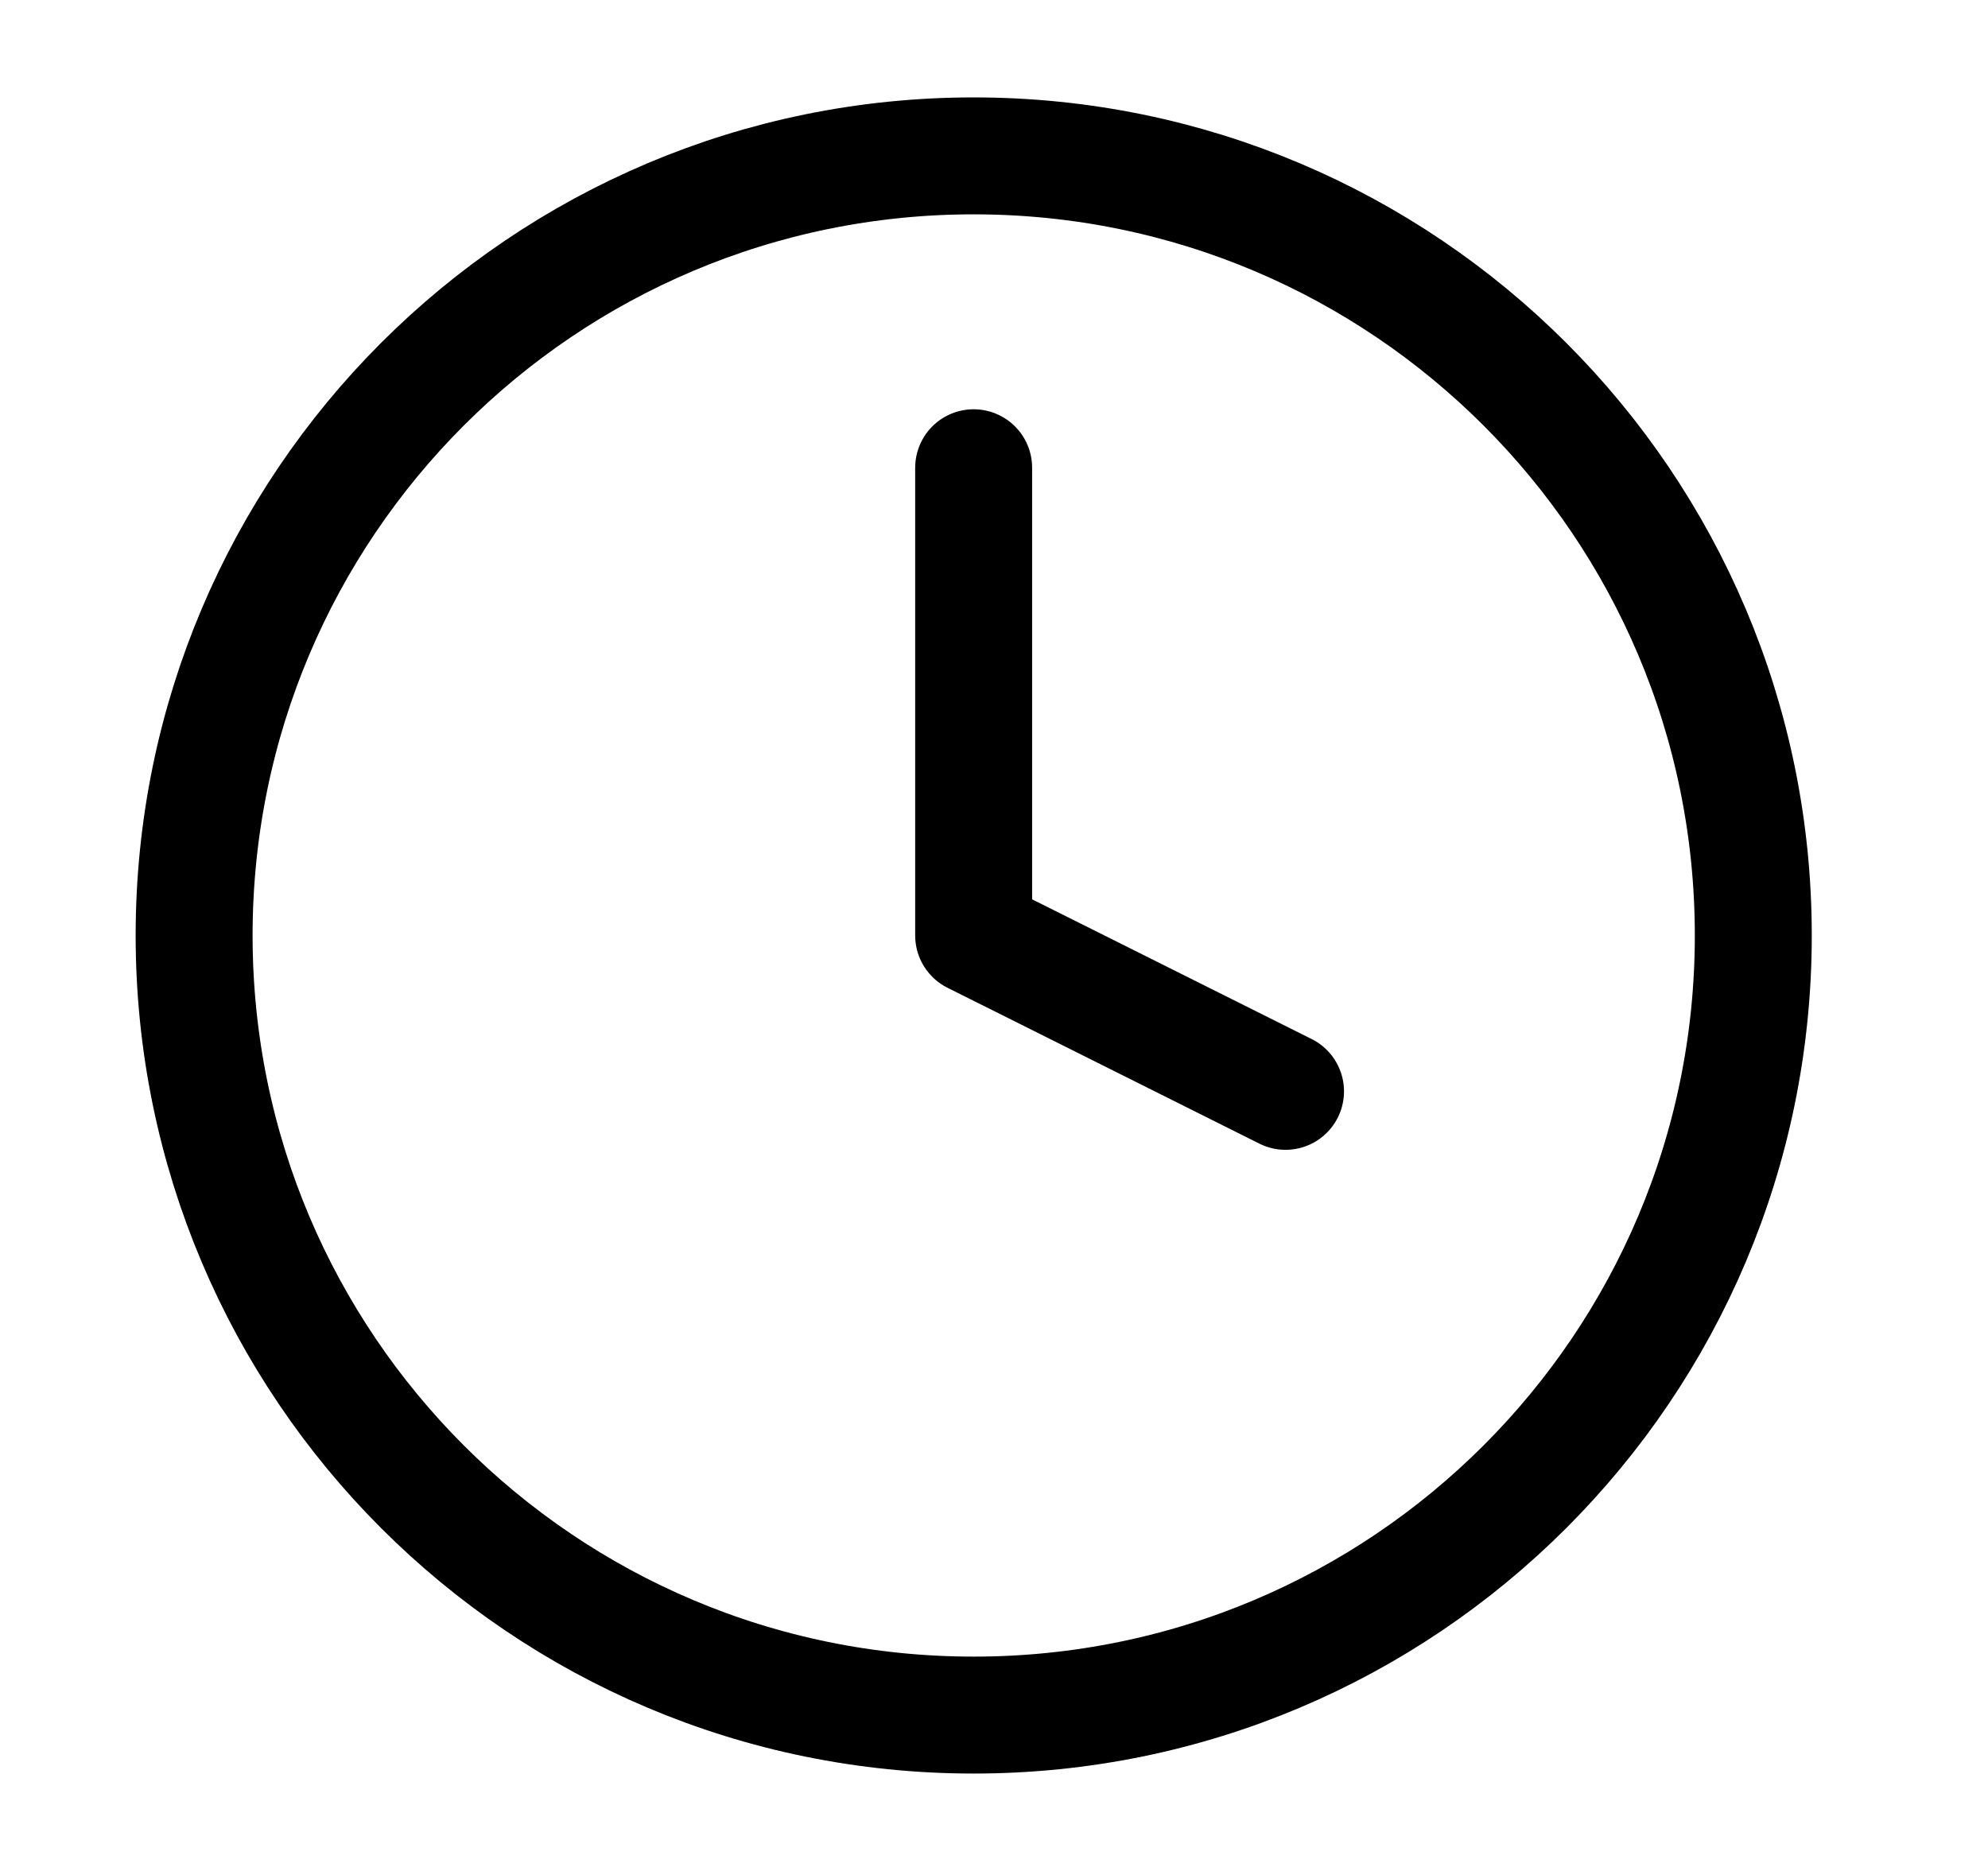
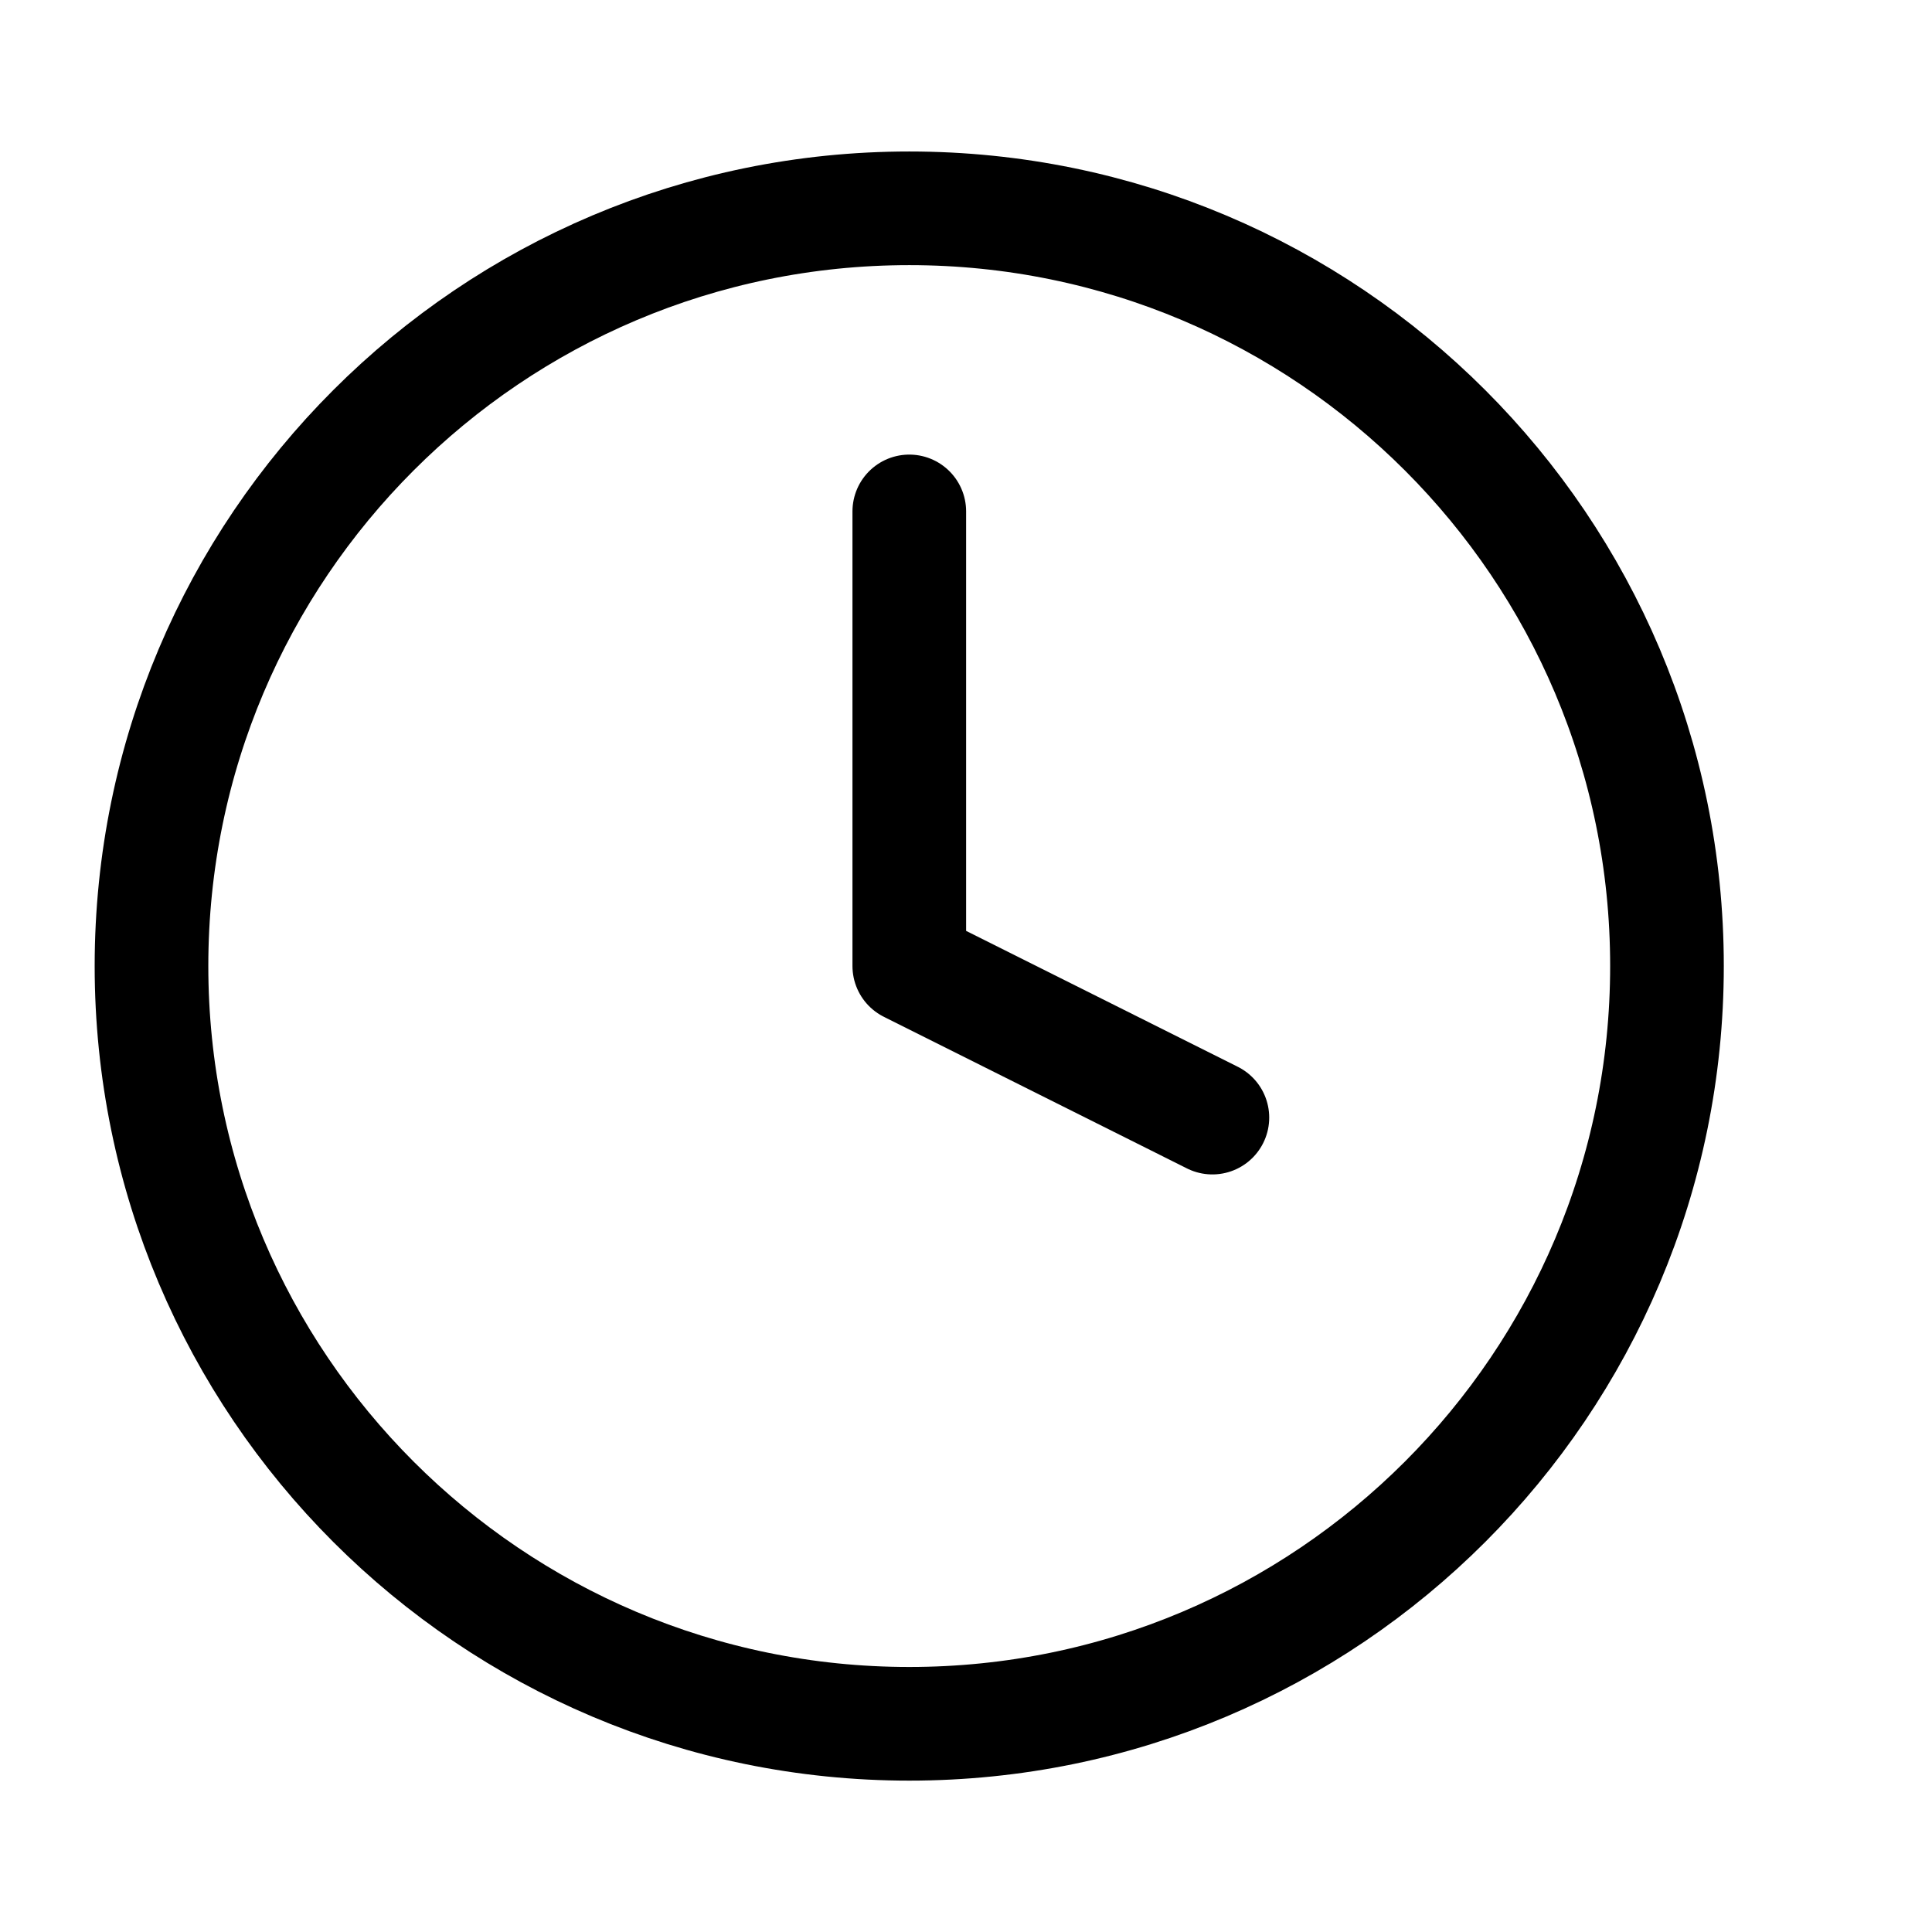
- <svg xmlns="http://www.w3.org/2000/svg" width="17" height="16" viewBox="0 0 17 16" fill="none">
-   <path d="M8.326 14.667C12.008 14.667 14.993 11.682 14.993 8C14.993 4.318 12.008 1.333 8.326 1.333C4.644 1.333 1.66 4.318 1.66 8C1.66 11.682 4.644 14.667 8.326 14.667Z" stroke="currentColor" stroke-linecap="round" stroke-linejoin="round" />
-   <path d="M8.326 4V8L10.993 9.333" stroke="currentColor" stroke-linecap="round" stroke-linejoin="round" />
+ <svg xmlns="http://www.w3.org/2000/svg" width="16" height="16" viewBox="0 0 17 16" fill="none">
+   <path d="M8.001 14.668C11.683 14.668 14.668 11.682 14.668 8C14.668 4.318 11.683 1.333 8.001 1.333C4.319 1.333 1.333 4.318 1.333 8C1.333 11.682 4.319 14.668 8.001 14.668Z" stroke="currentColor" stroke-linecap="round" stroke-linejoin="round" />
+   <path d="M8.001 4V8L10.668 9.334" stroke="currentColor" stroke-linecap="round" stroke-linejoin="round" />
</svg>
